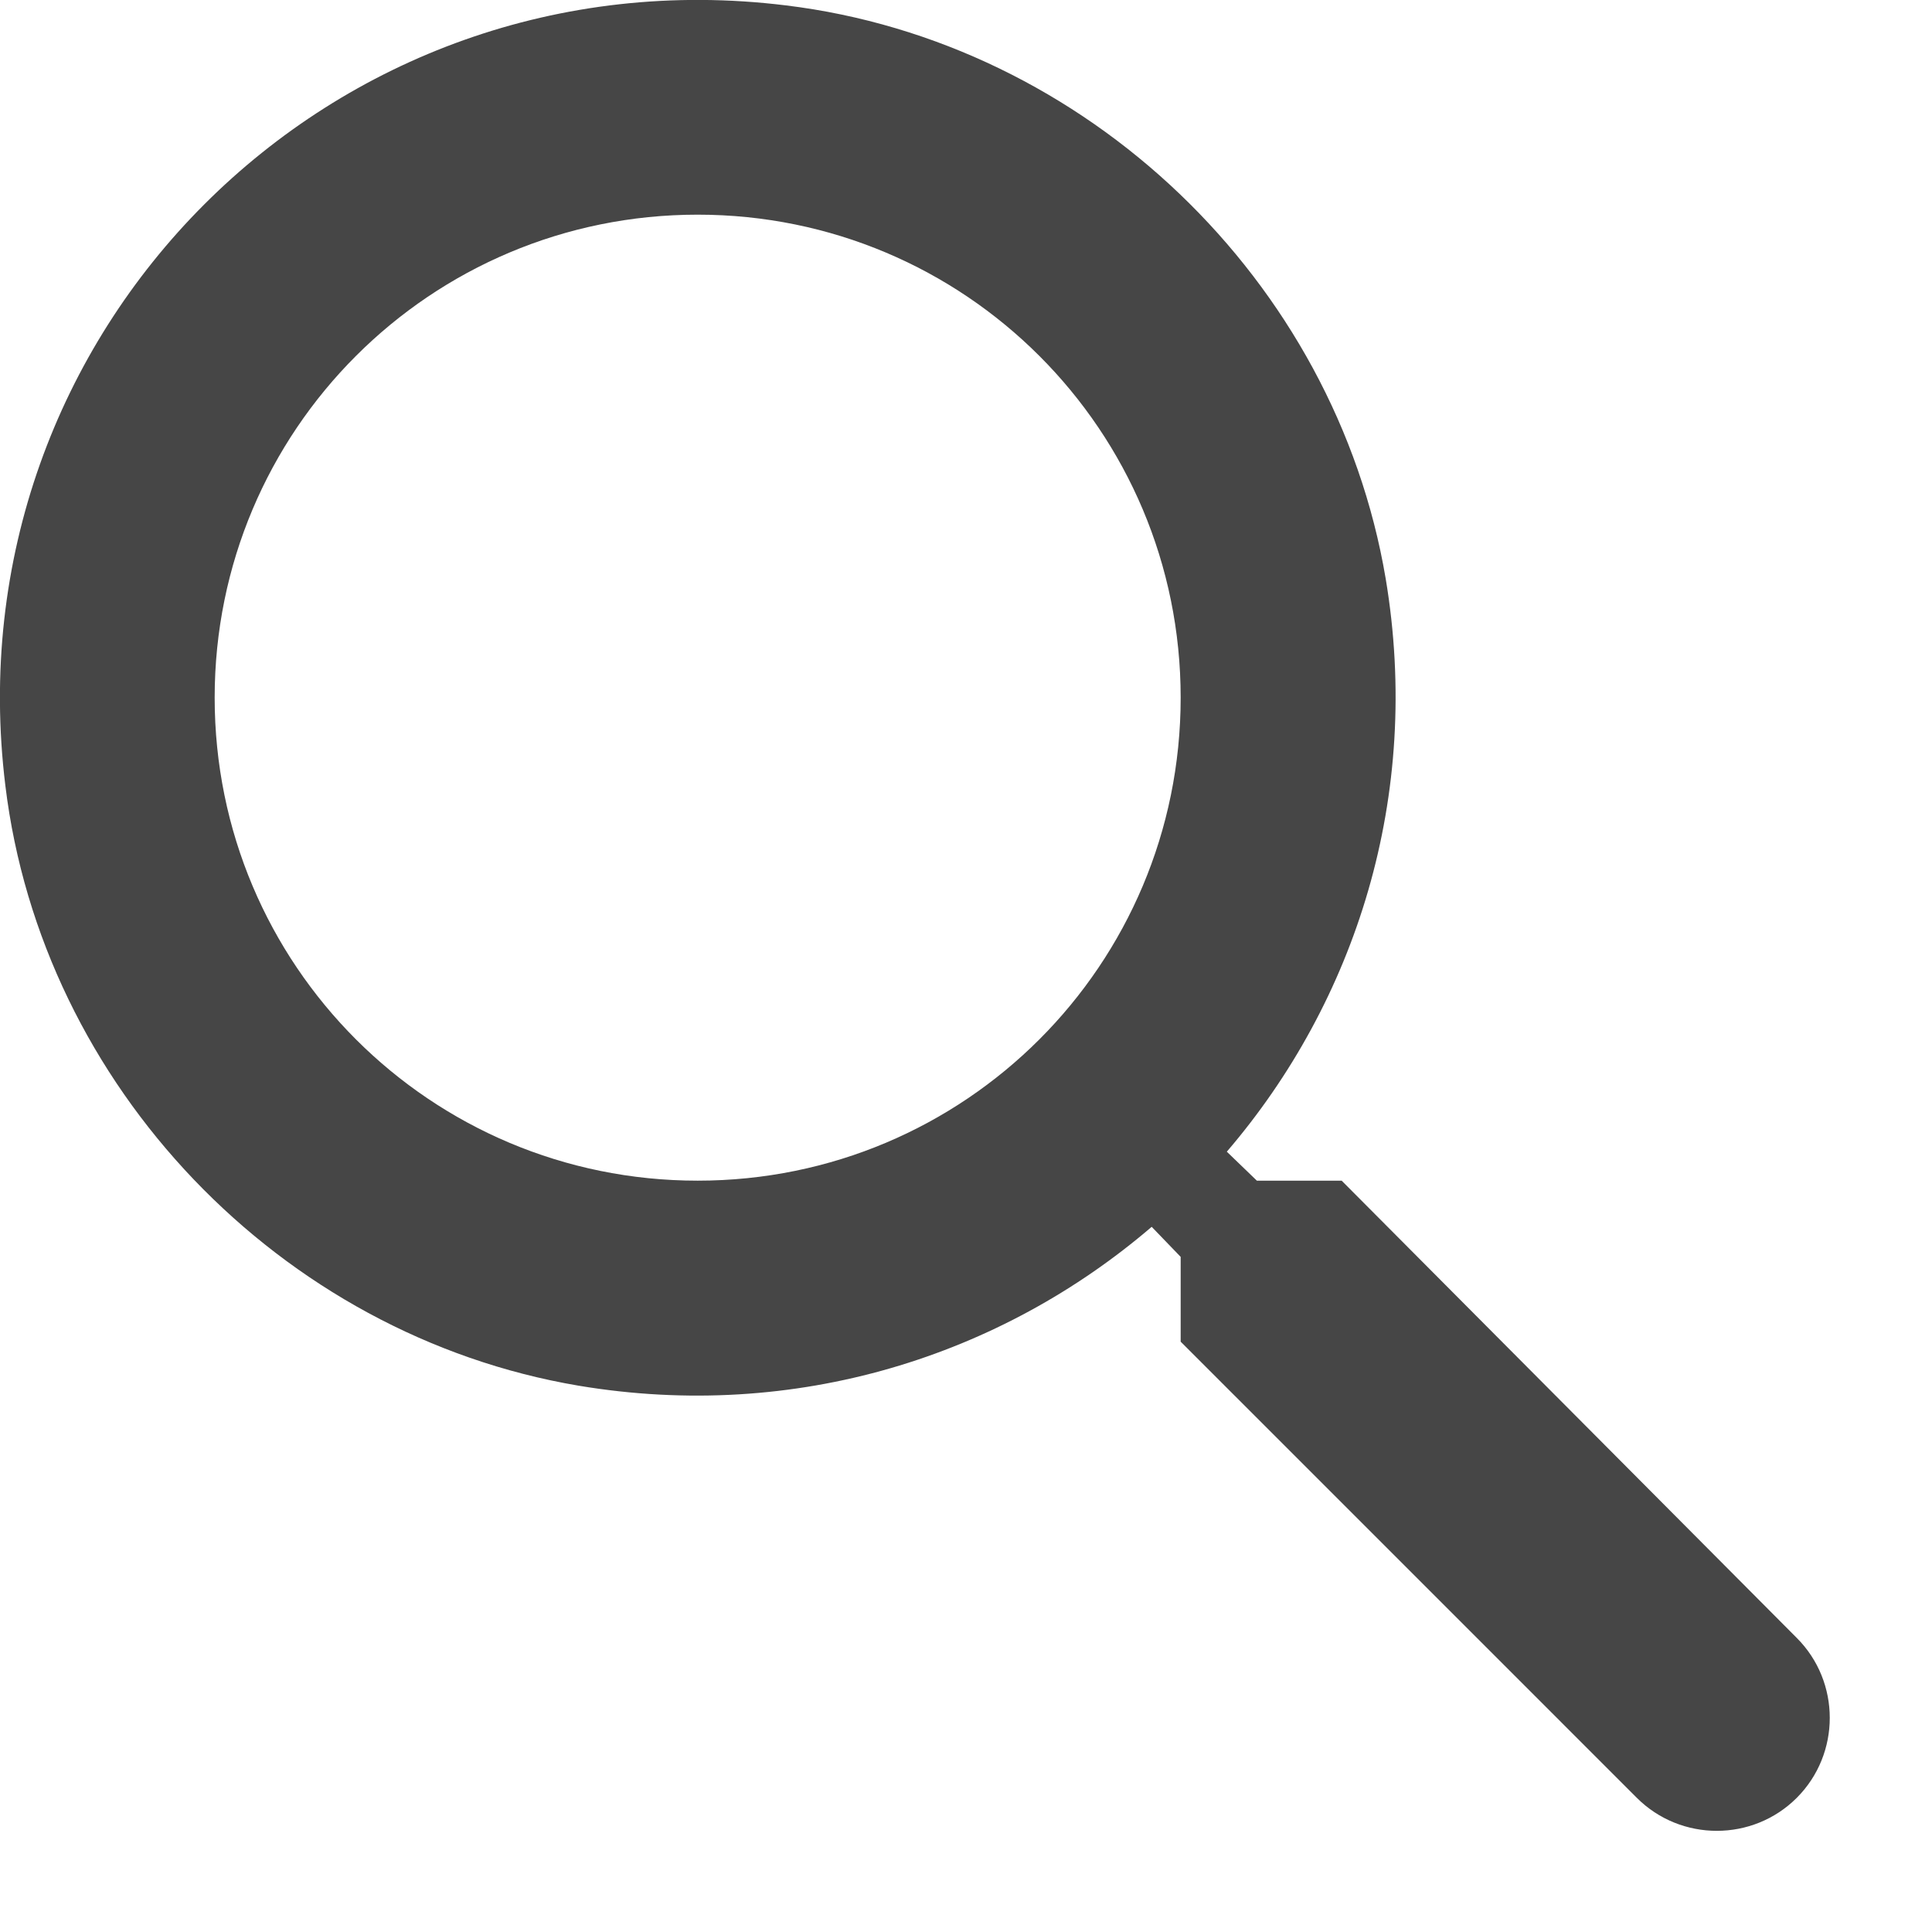
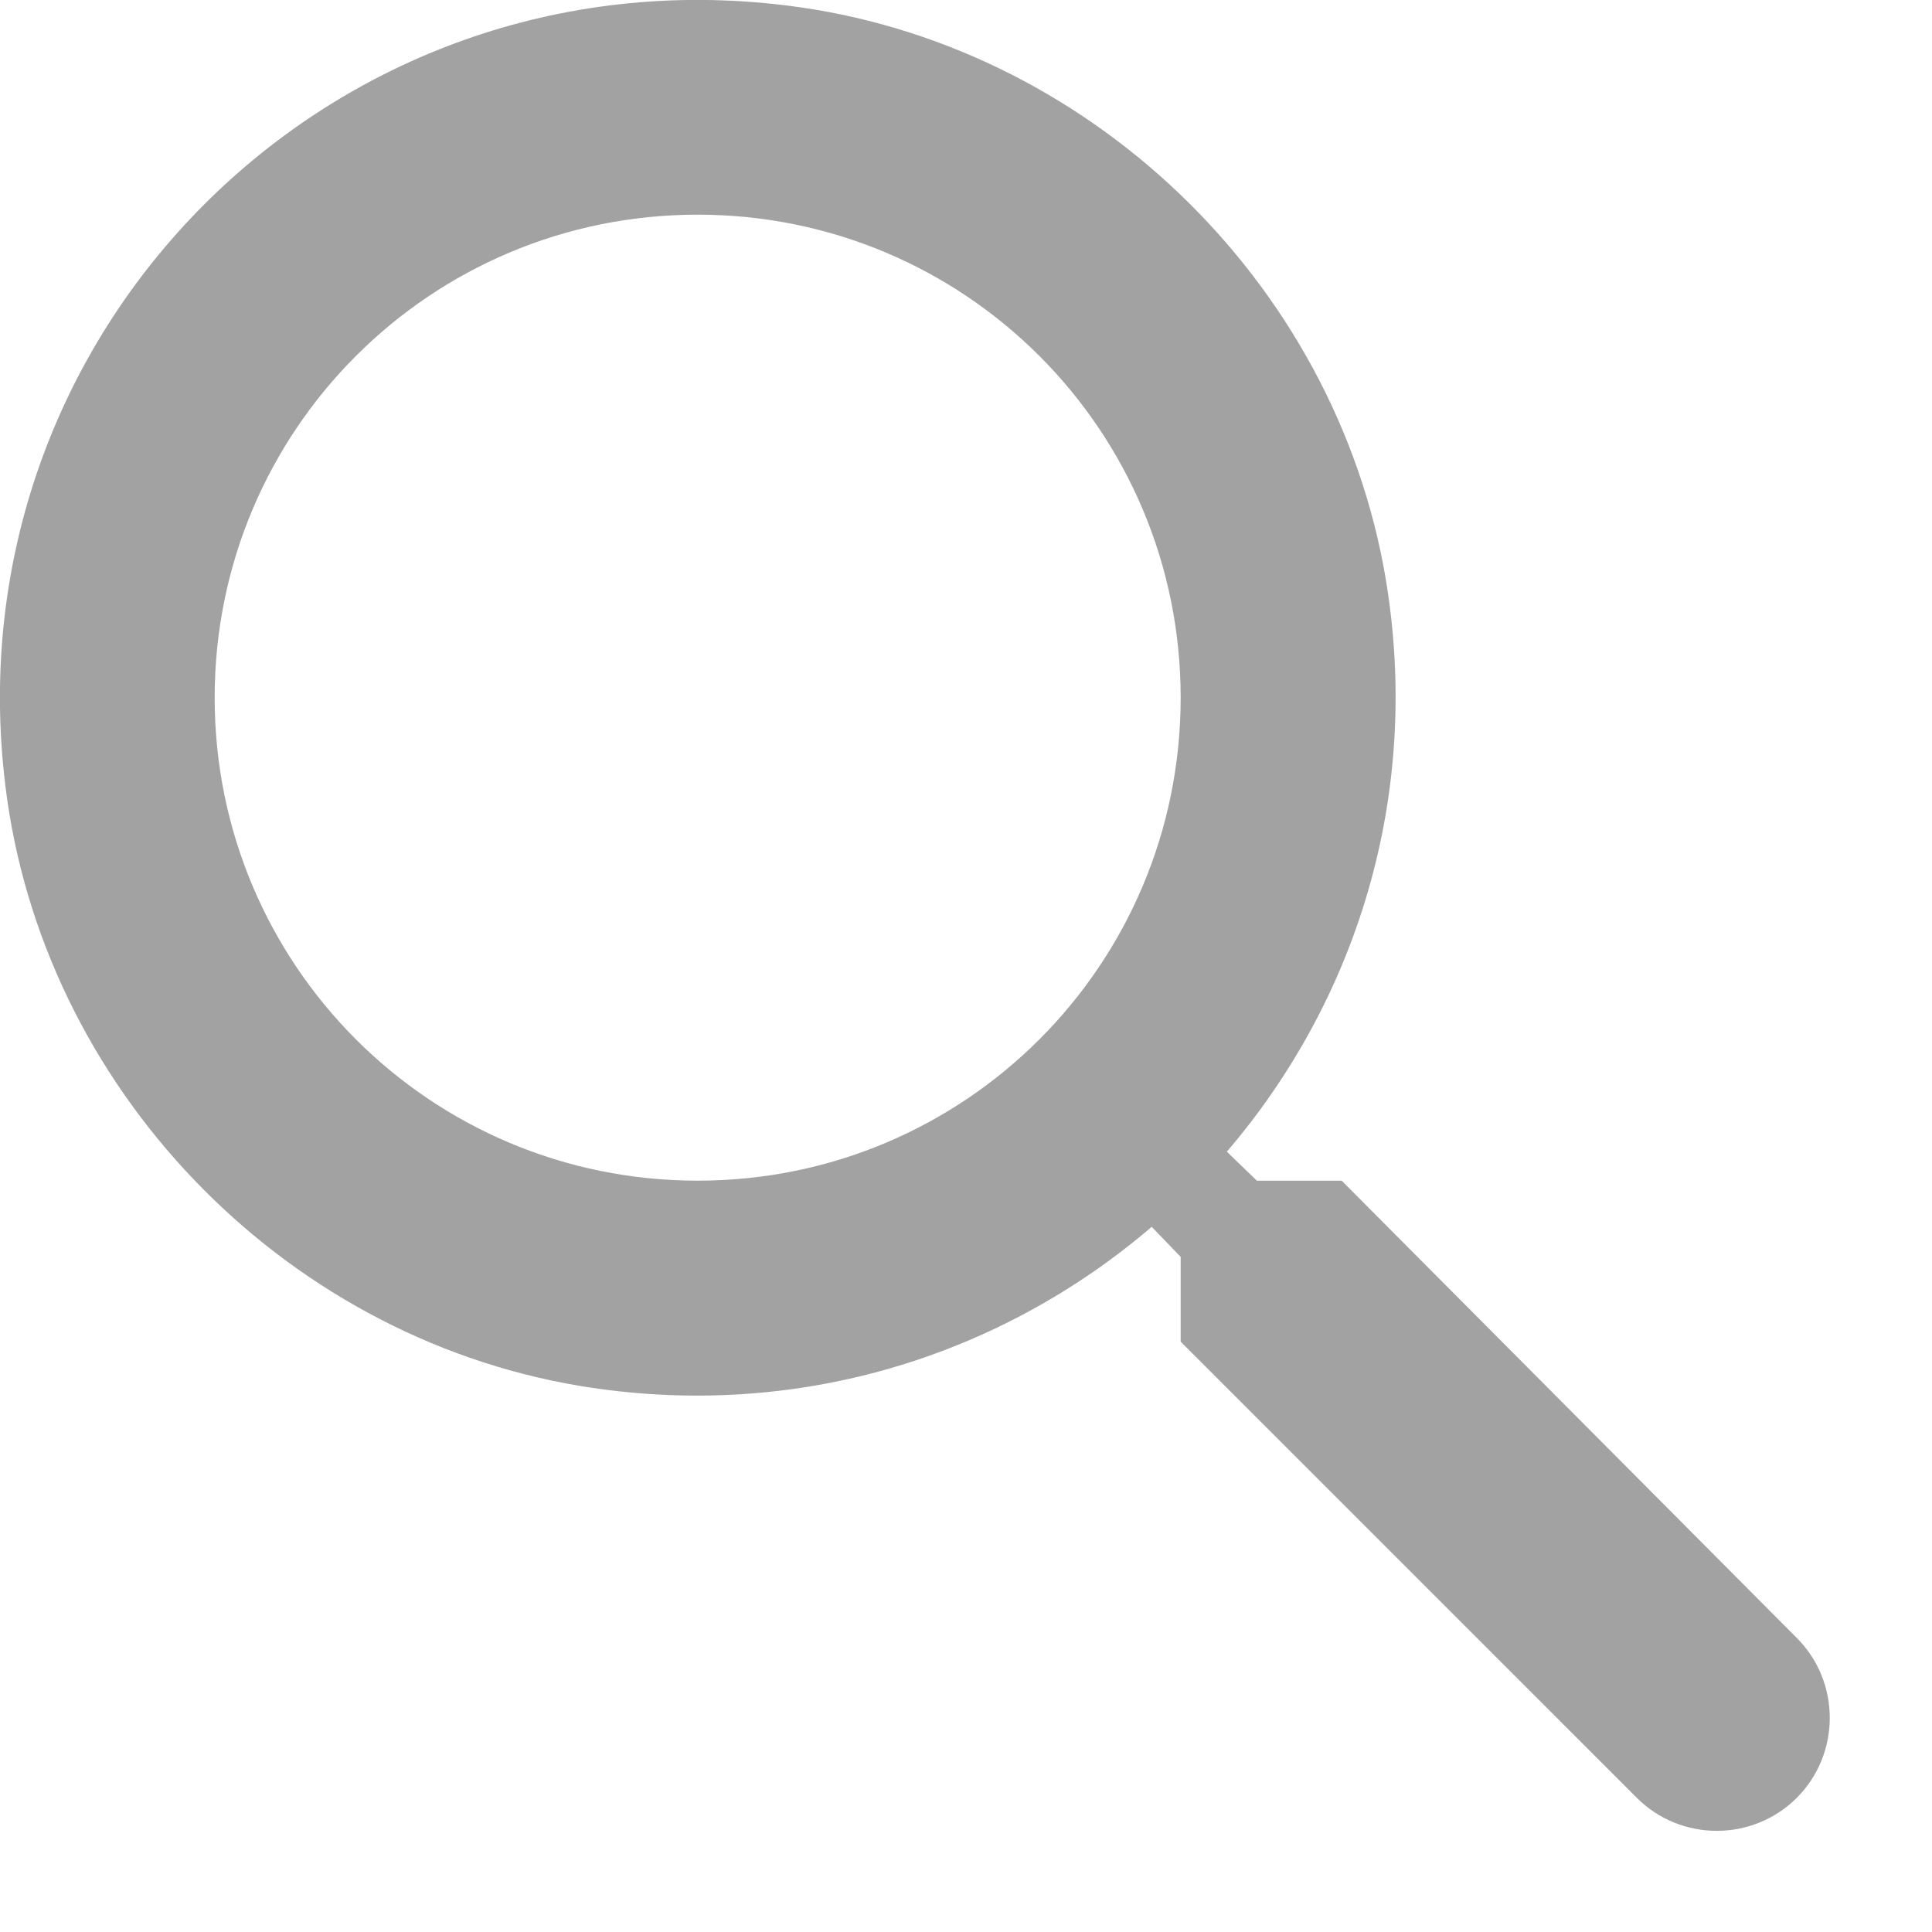
<svg xmlns="http://www.w3.org/2000/svg" width="18" height="18" viewBox="0 0 18 18" fill="none">
-   <path d="M12.5 11H11.71L11.43 10.73C12.63 9.33 13.25 7.42 12.91 5.39C12.44 2.61 10.12 0.39 7.32 0.05C3.09 -0.47 -0.47 3.09 0.05 7.32C0.39 10.12 2.61 12.44 5.39 12.91C7.42 13.25 9.33 12.63 10.73 11.43L11 11.71V12.5L15.25 16.75C15.66 17.16 16.33 17.16 16.74 16.75C17.15 16.34 17.15 15.67 16.74 15.26L12.5 11ZM6.5 11C4.01 11 2 8.99 2 6.5C2 4.01 4.01 2 6.5 2C8.99 2 11 4.01 11 6.5C11 8.99 8.99 11 6.5 11Z" fill="#464646" />
+   <path d="M12.5 11H11.71L11.43 10.73C12.63 9.33 13.25 7.42 12.91 5.39C12.44 2.61 10.12 0.39 7.32 0.05C3.09 -0.47 -0.47 3.09 0.05 7.32C0.39 10.12 2.61 12.44 5.39 12.91C7.42 13.25 9.33 12.63 10.73 11.43L11 11.71V12.5L15.25 16.75C15.66 17.16 16.33 17.16 16.74 16.75C17.15 16.34 17.15 15.67 16.74 15.26L12.5 11ZM6.5 11C4.01 11 2 8.99 2 6.5C2 4.01 4.01 2 6.5 2C8.99 2 11 4.01 11 6.5C11 8.99 8.99 11 6.5 11Z" fill="#A2A2A2" />
</svg>
